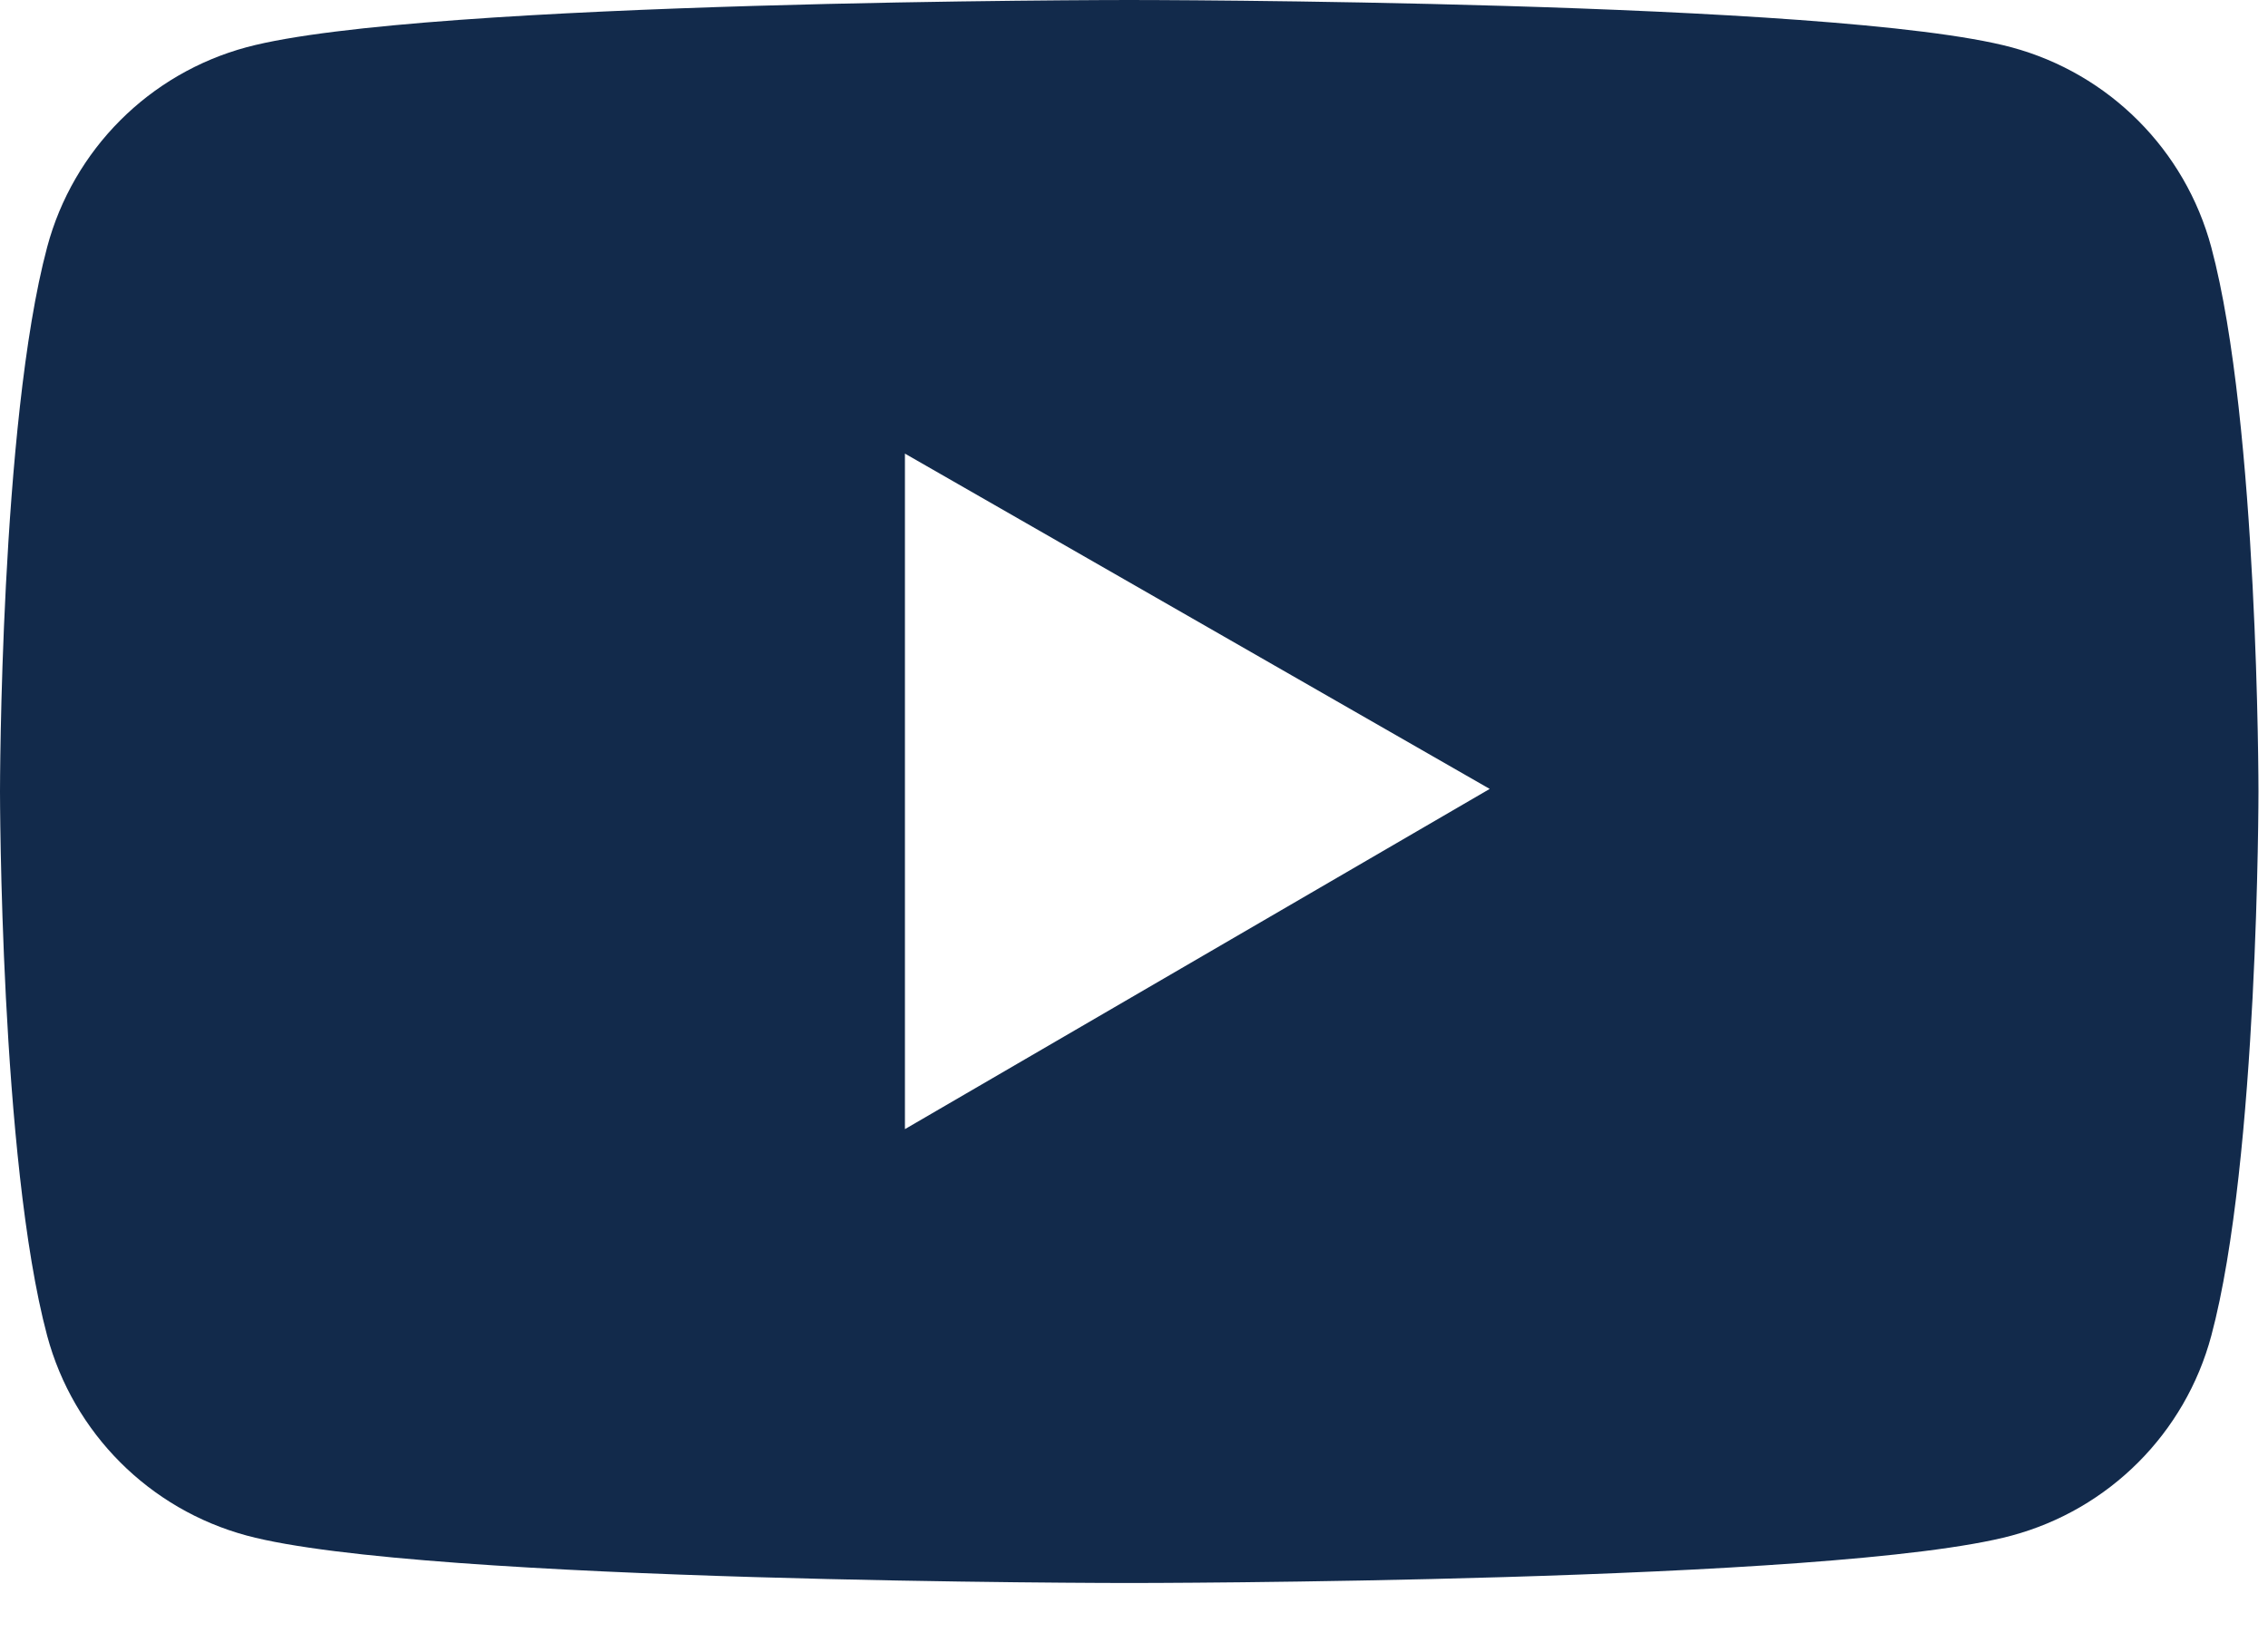
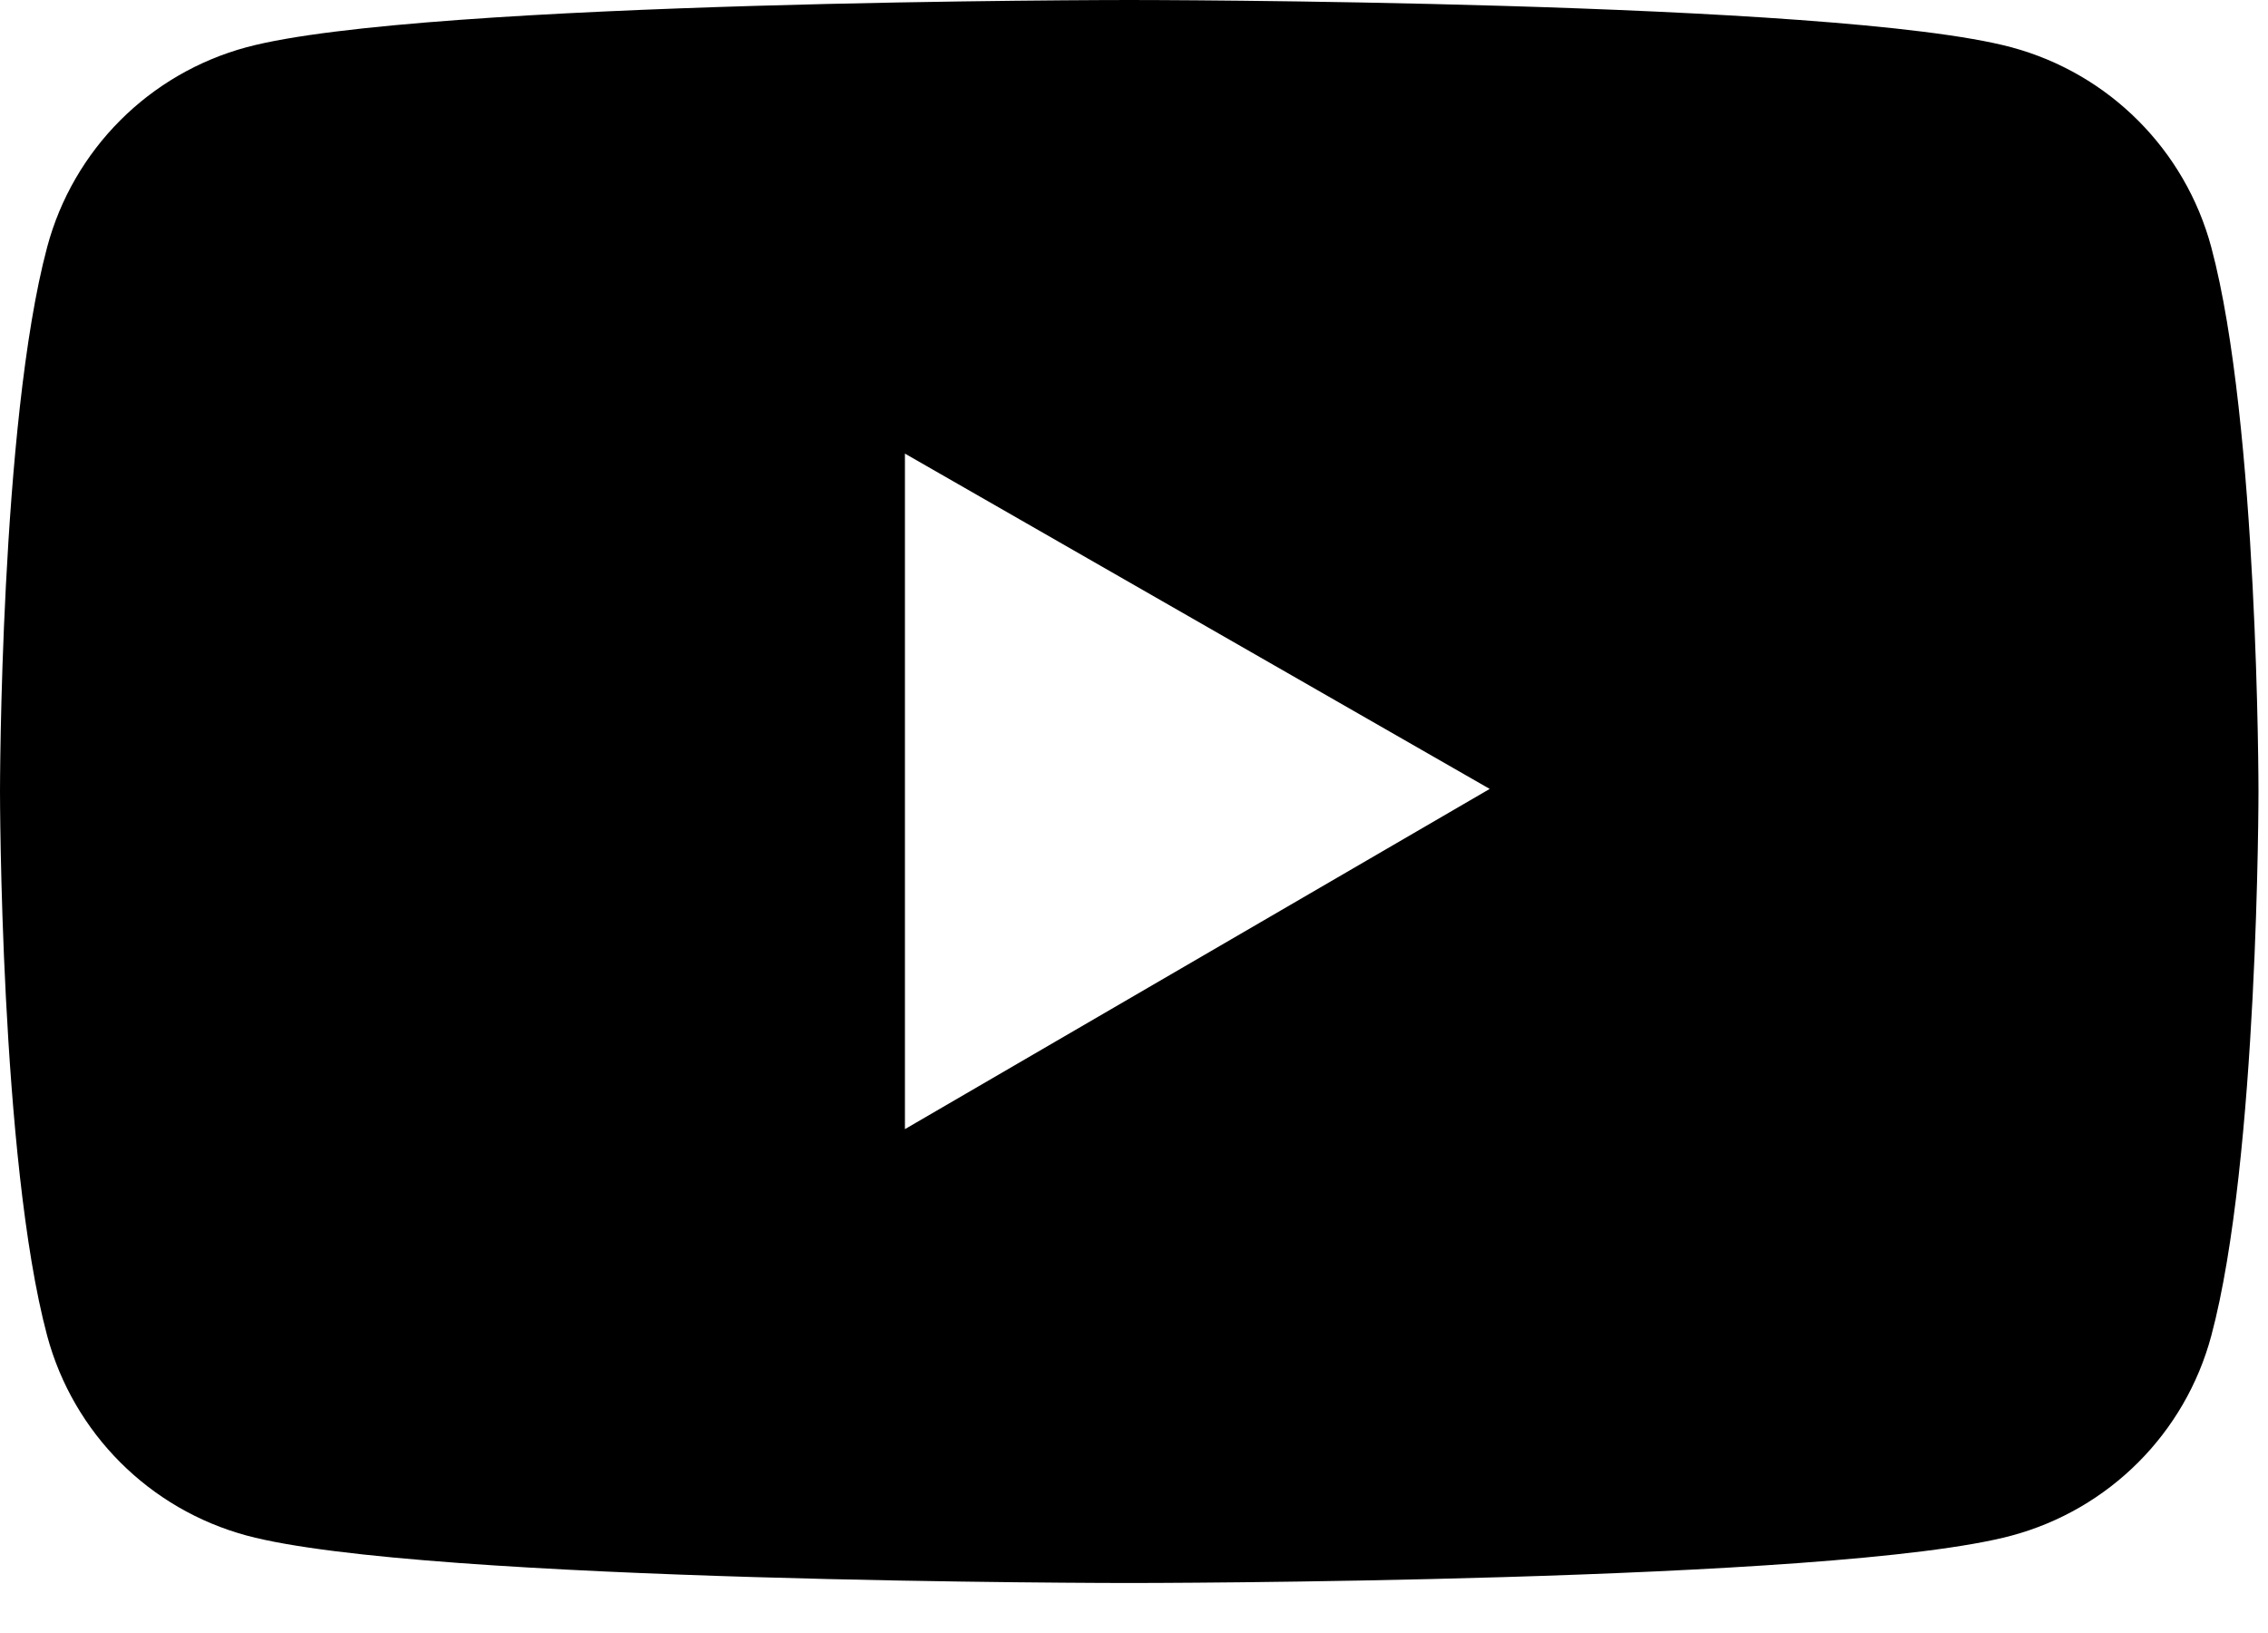
<svg xmlns="http://www.w3.org/2000/svg" width="25" height="18" fill="none">
-   <path d="M24.375 2.726a3.12 3.12 0 00-2.2-2.204C20.233 0 12.447 0 12.447 0S4.662 0 2.72.52a3.115 3.115 0 00-2.2 2.203C0 4.668 0 8.724 0 8.724s0 4.057.52 6a3.12 3.12 0 002.2 2.202c1.942.523 9.727.523 9.727.523s7.786 0 9.728-.523a3.115 3.115 0 002.2-2.203c.52-1.942.52-5.999.52-5.999s0-4.056-.52-5.998zm-14.4 9.722V5l6.446 3.696-6.446 3.75z" fill="#122A4B" />
+   <path d="M24.375 2.726a3.12 3.12 0 00-2.2-2.204C20.233 0 12.447 0 12.447 0S4.662 0 2.72.52a3.115 3.115 0 00-2.2 2.203C0 4.668 0 8.724 0 8.724s0 4.057.52 6a3.12 3.12 0 002.2 2.202c1.942.523 9.727.523 9.727.523s7.786 0 9.728-.523a3.115 3.115 0 002.2-2.203c.52-1.942.52-5.999.52-5.999s0-4.056-.52-5.998zm-14.4 9.722V5l6.446 3.696-6.446 3.75z" fill="currentColor" />
</svg>
